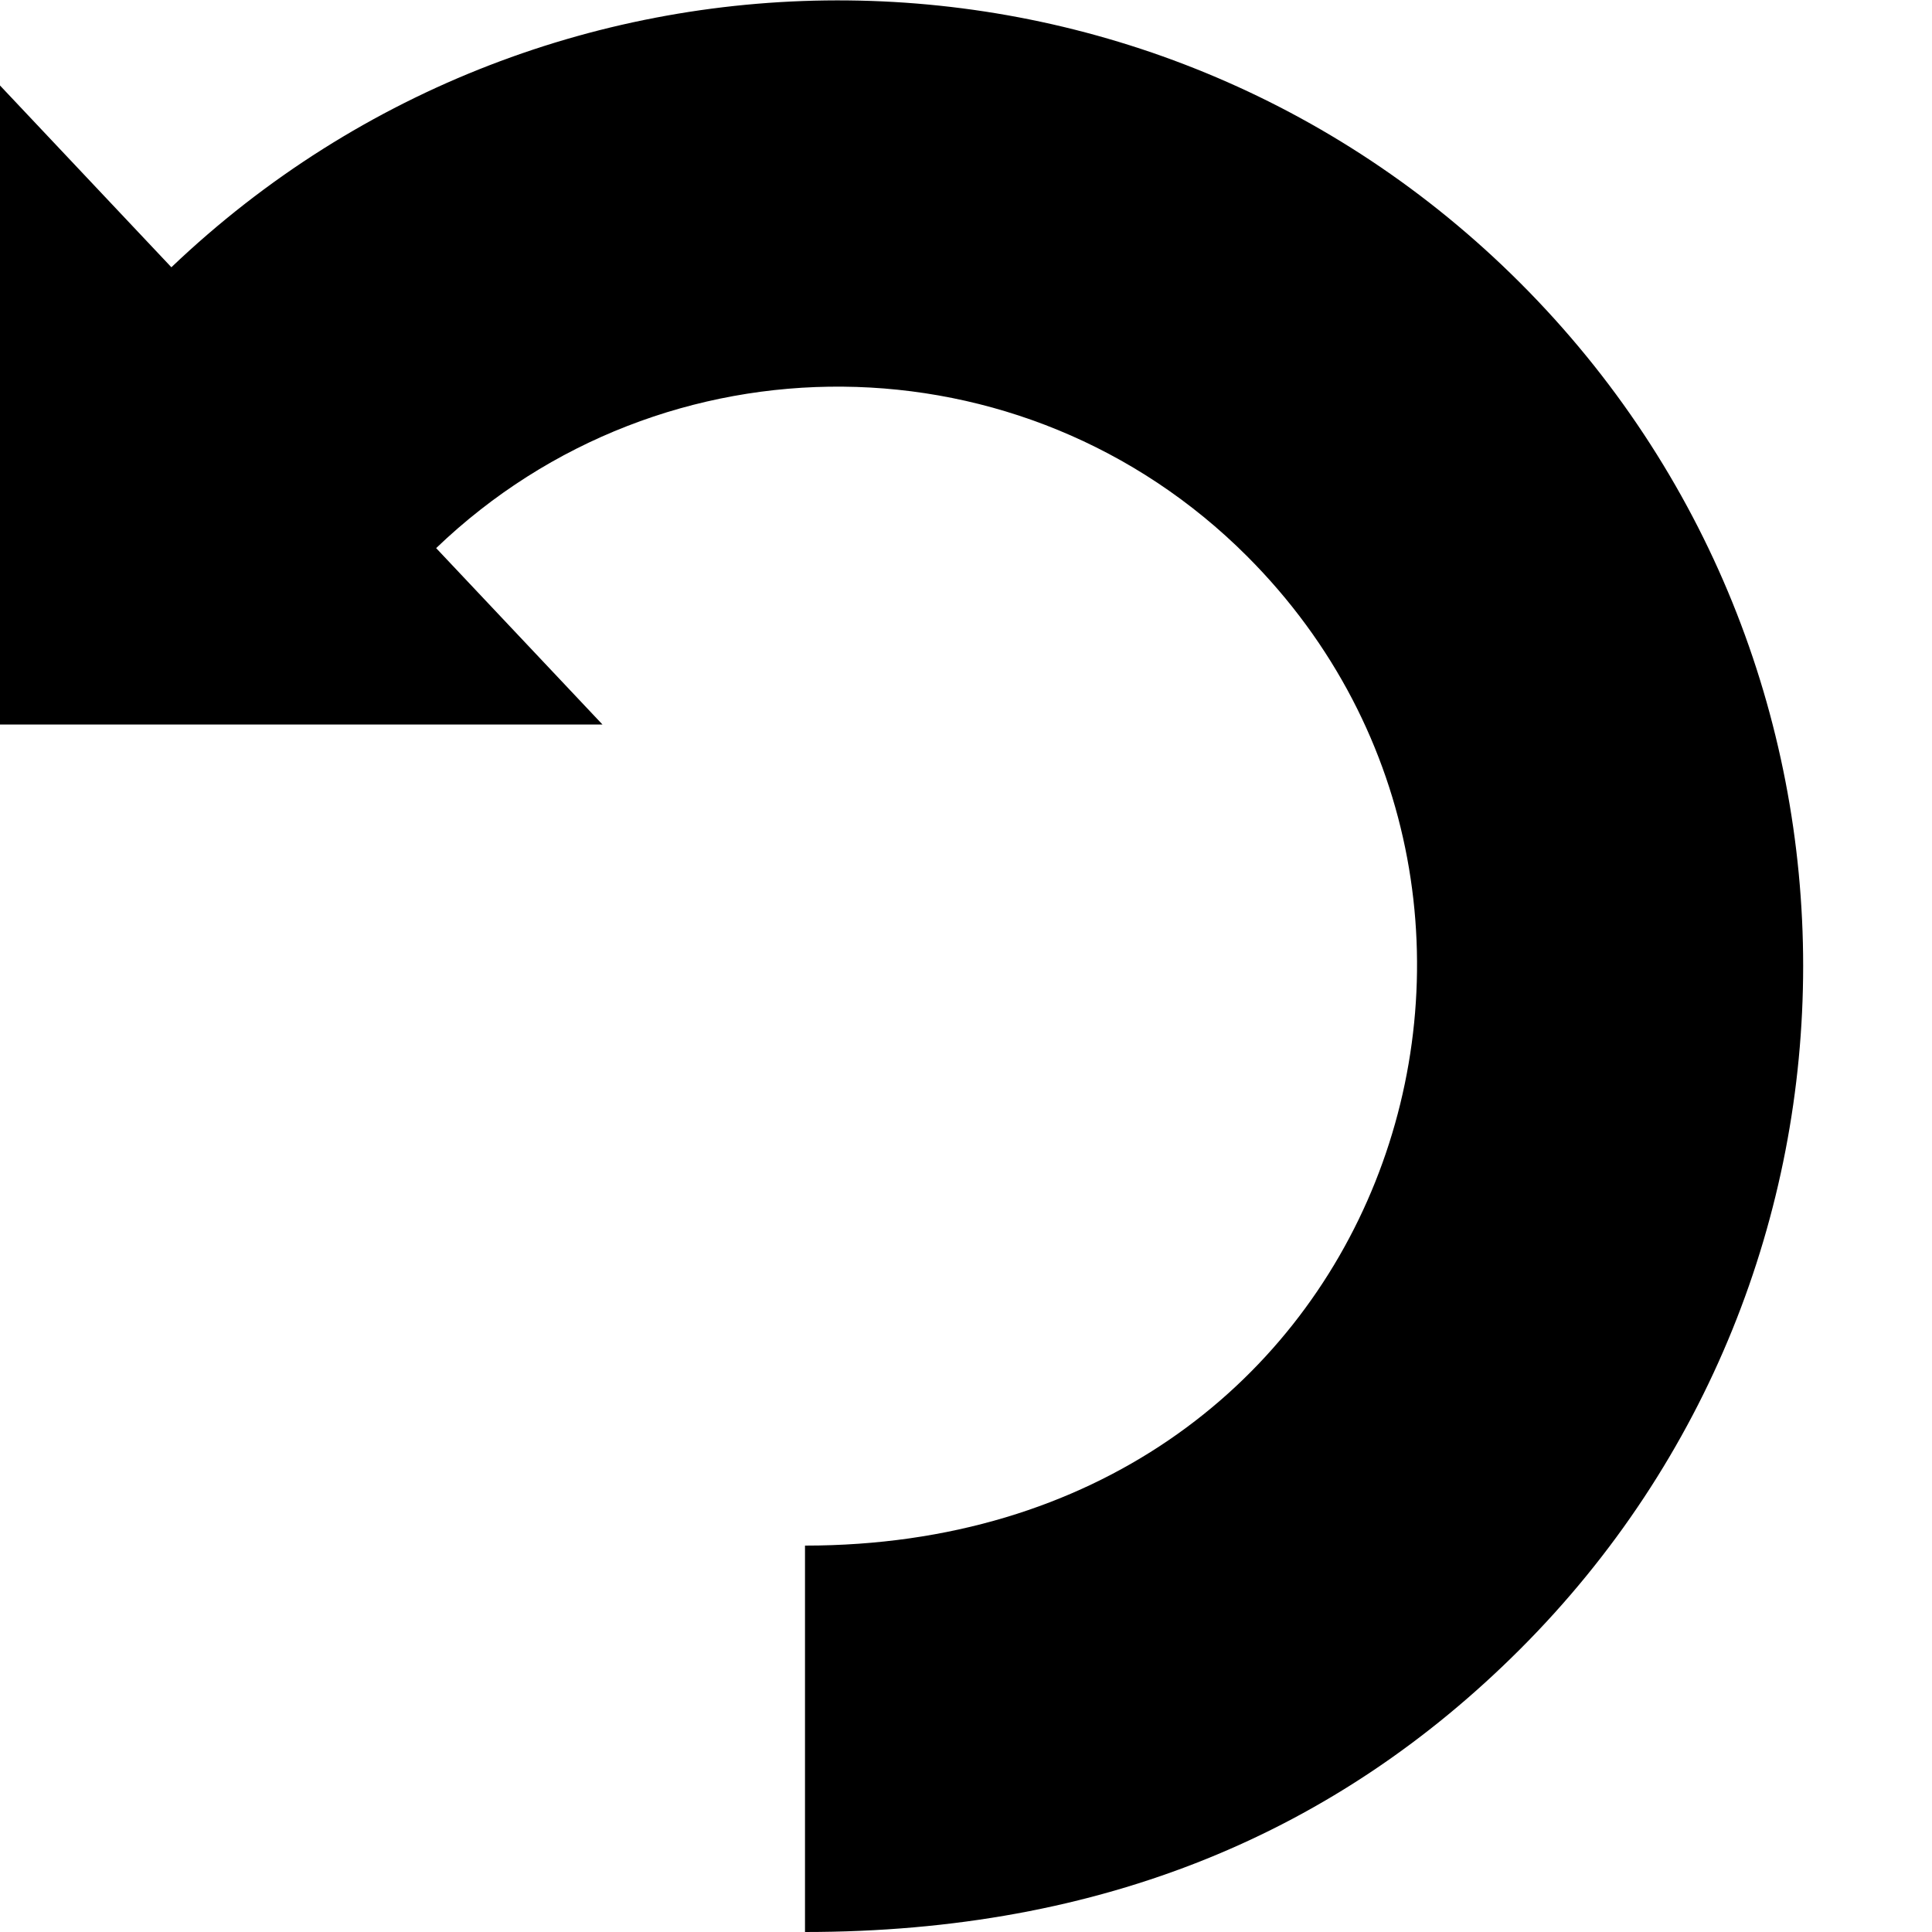
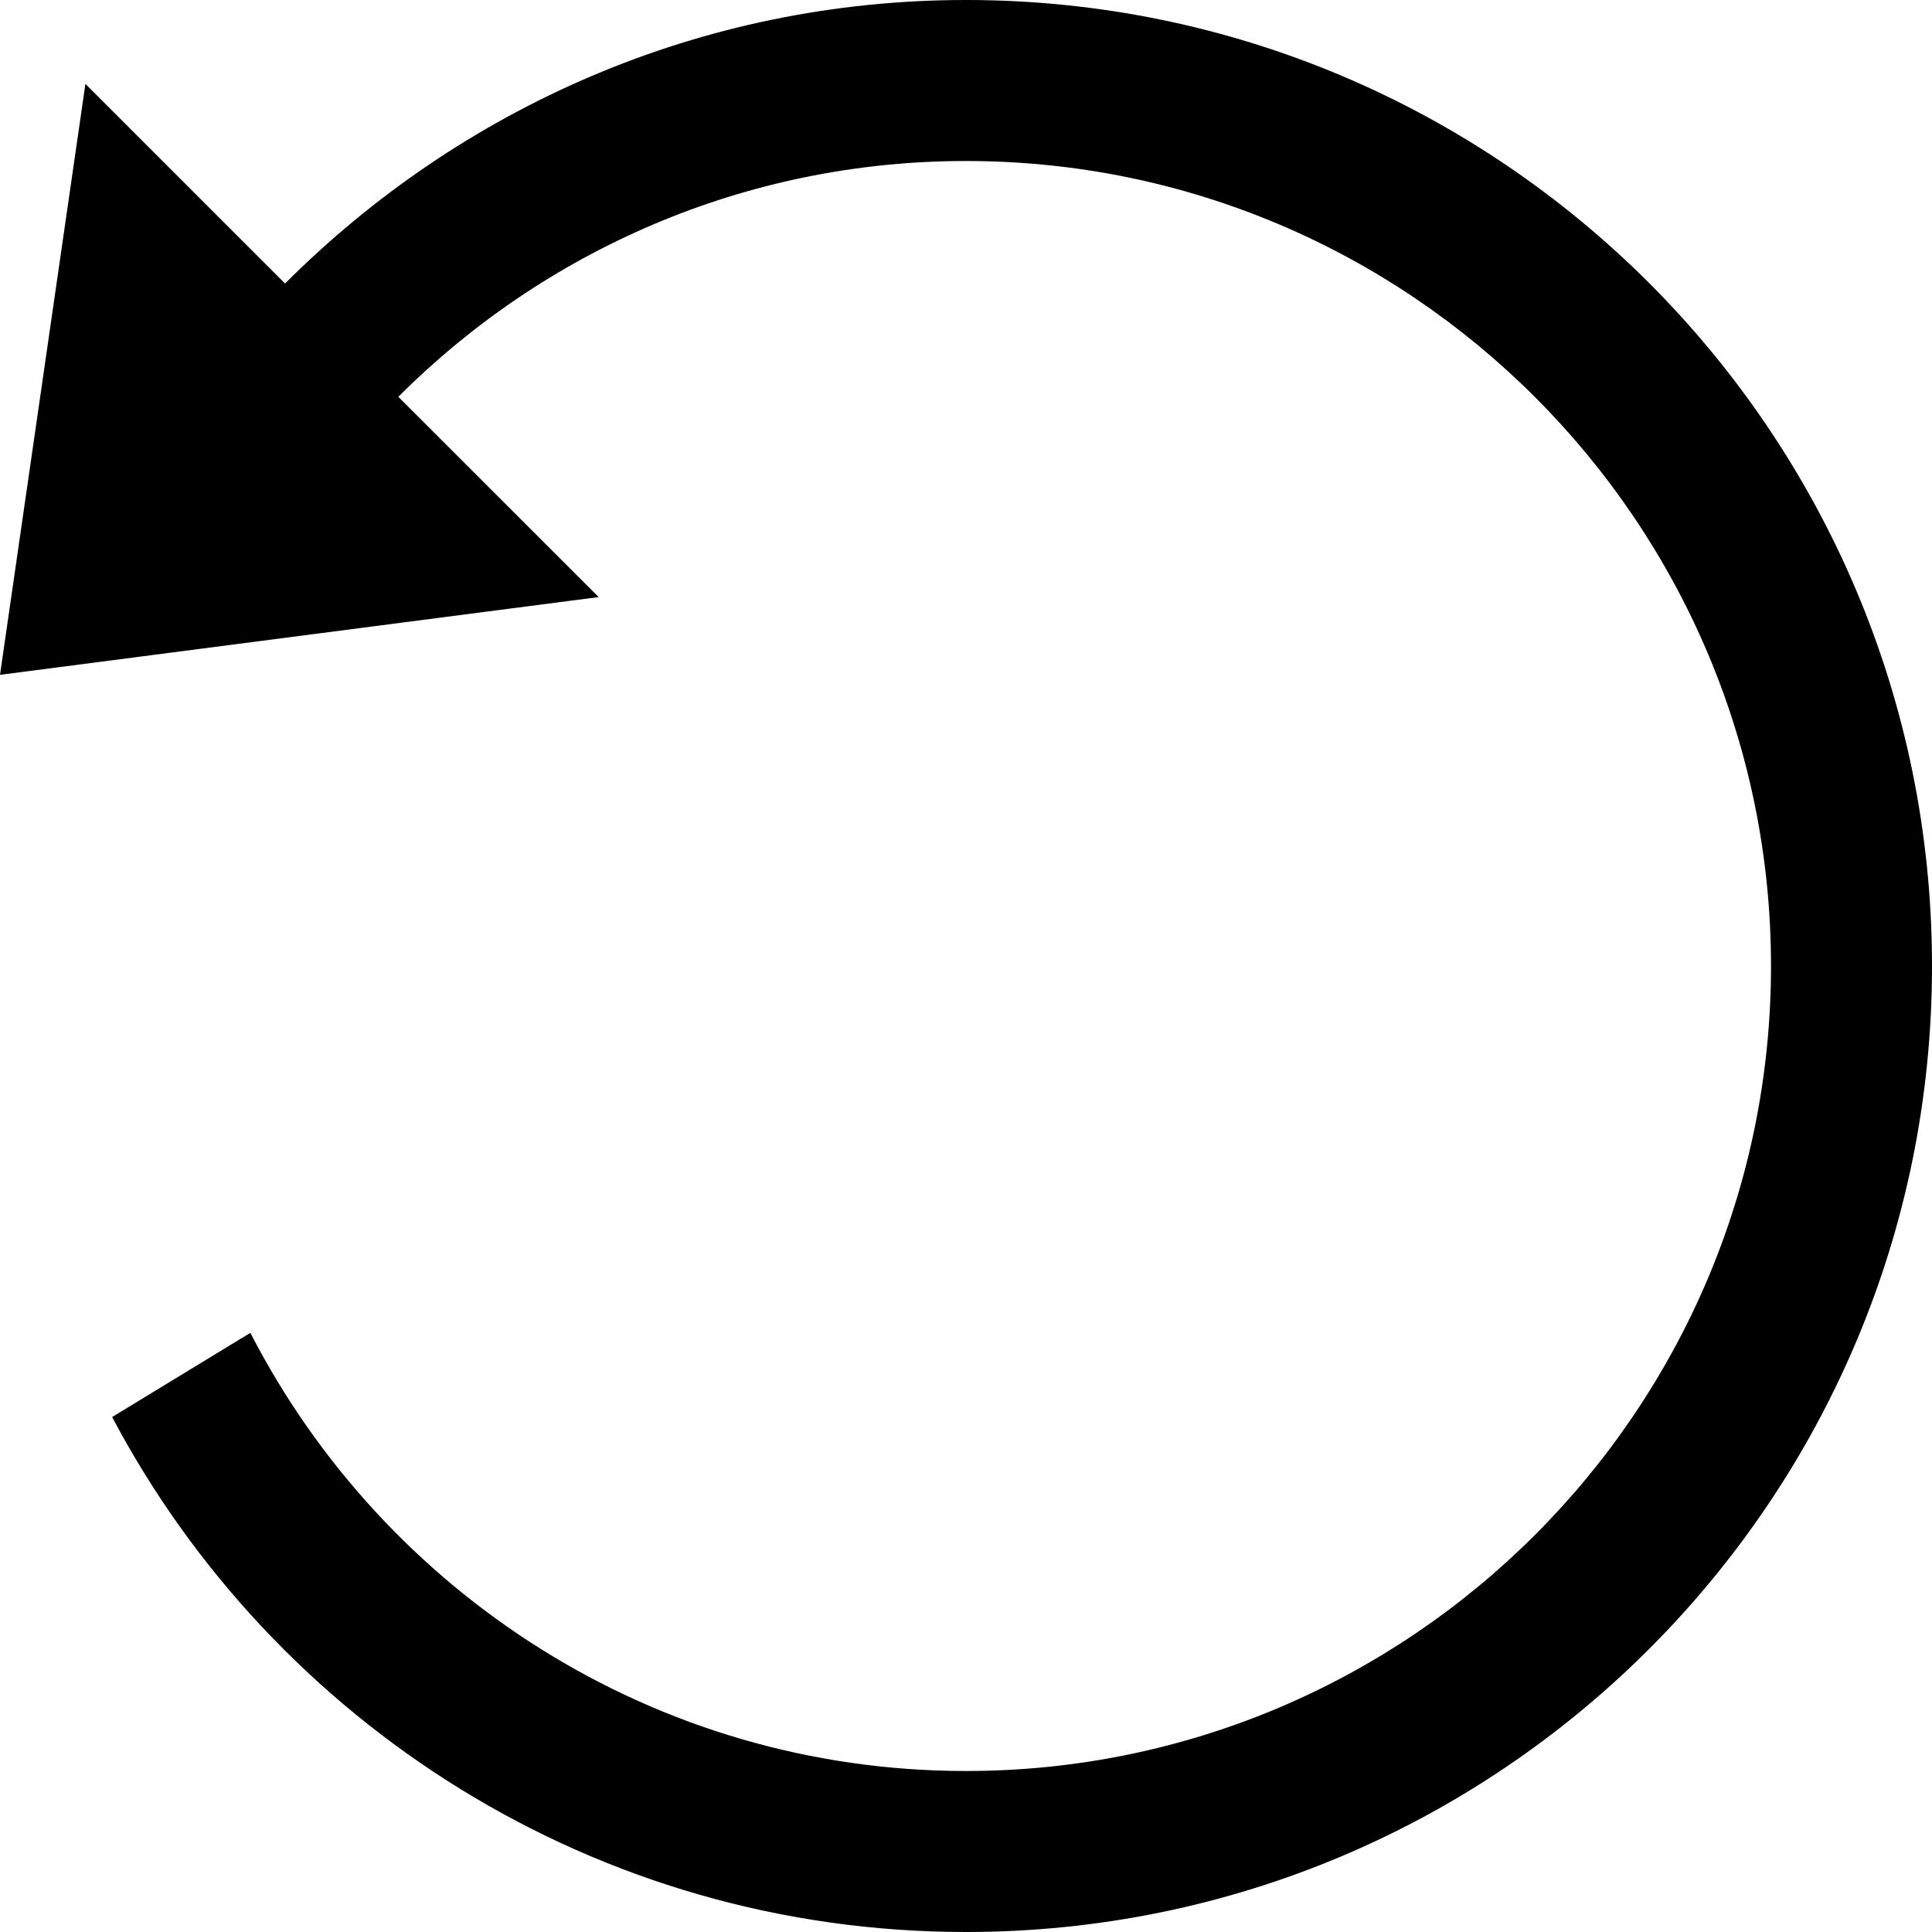
<svg xmlns="http://www.w3.org/2000/svg" width="24" height="24" viewBox="0 0 24 24">
-   <path d="M18.885 3.515c-4.617-4.618-12.056-4.676-16.756-.195l-2.129-2.258v7.938h7.484l-2.066-2.191c2.82-2.706 7.297-2.676 10.073.1 4.341 4.341 1.737 12.291-5.491 12.291v4.8c3.708 0 6.614-1.244 8.885-3.515 4.686-4.686 4.686-12.284 0-16.97z" />
+   <path d="M12 0c-3.31 0-6.291 1.353-8.459 3.522l-2.48-2.48-1.061 7.341 7.437-.966-2.489-2.488c1.808-1.808 4.299-2.929 7.052-2.929 5.514 0 10 4.486 10 10s-4.486 10-10 10c-3.872 0-7.229-2.216-8.89-5.443l-1.717 1.046c2.012 3.803 6.005 6.397 10.607 6.397 6.627 0 12-5.373 12-12s-5.373-12-12-12z" />
</svg>
